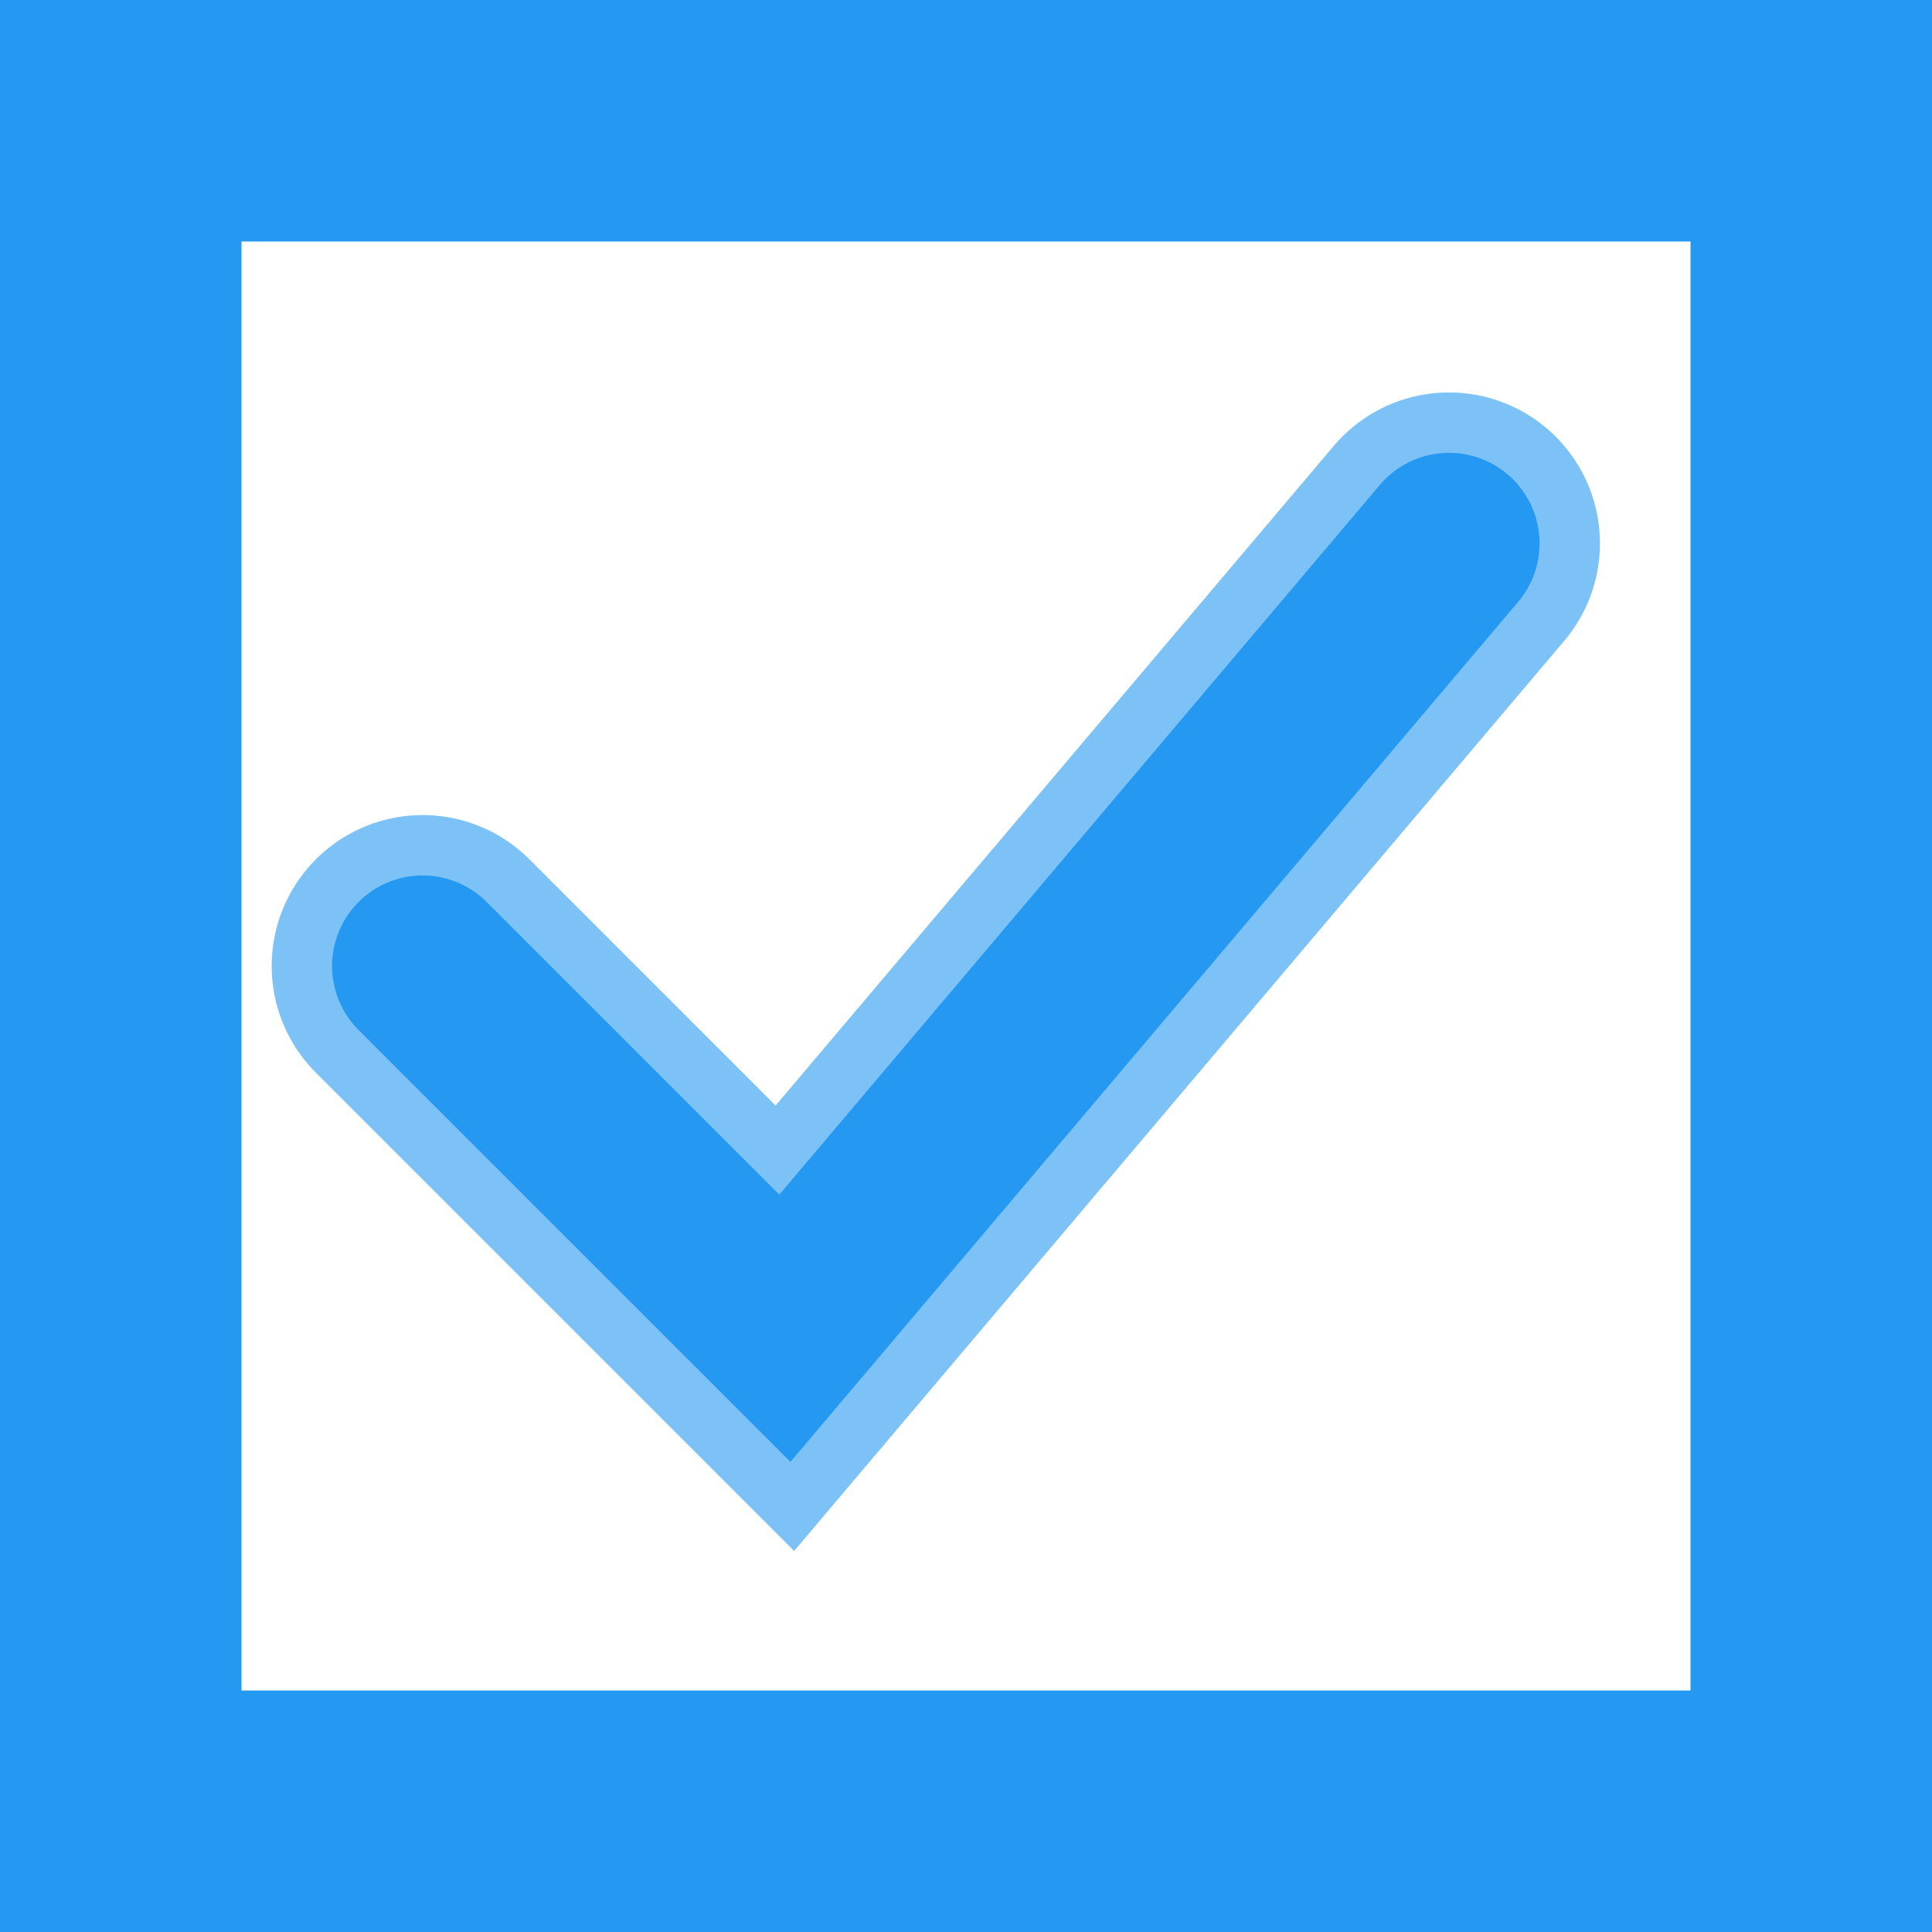
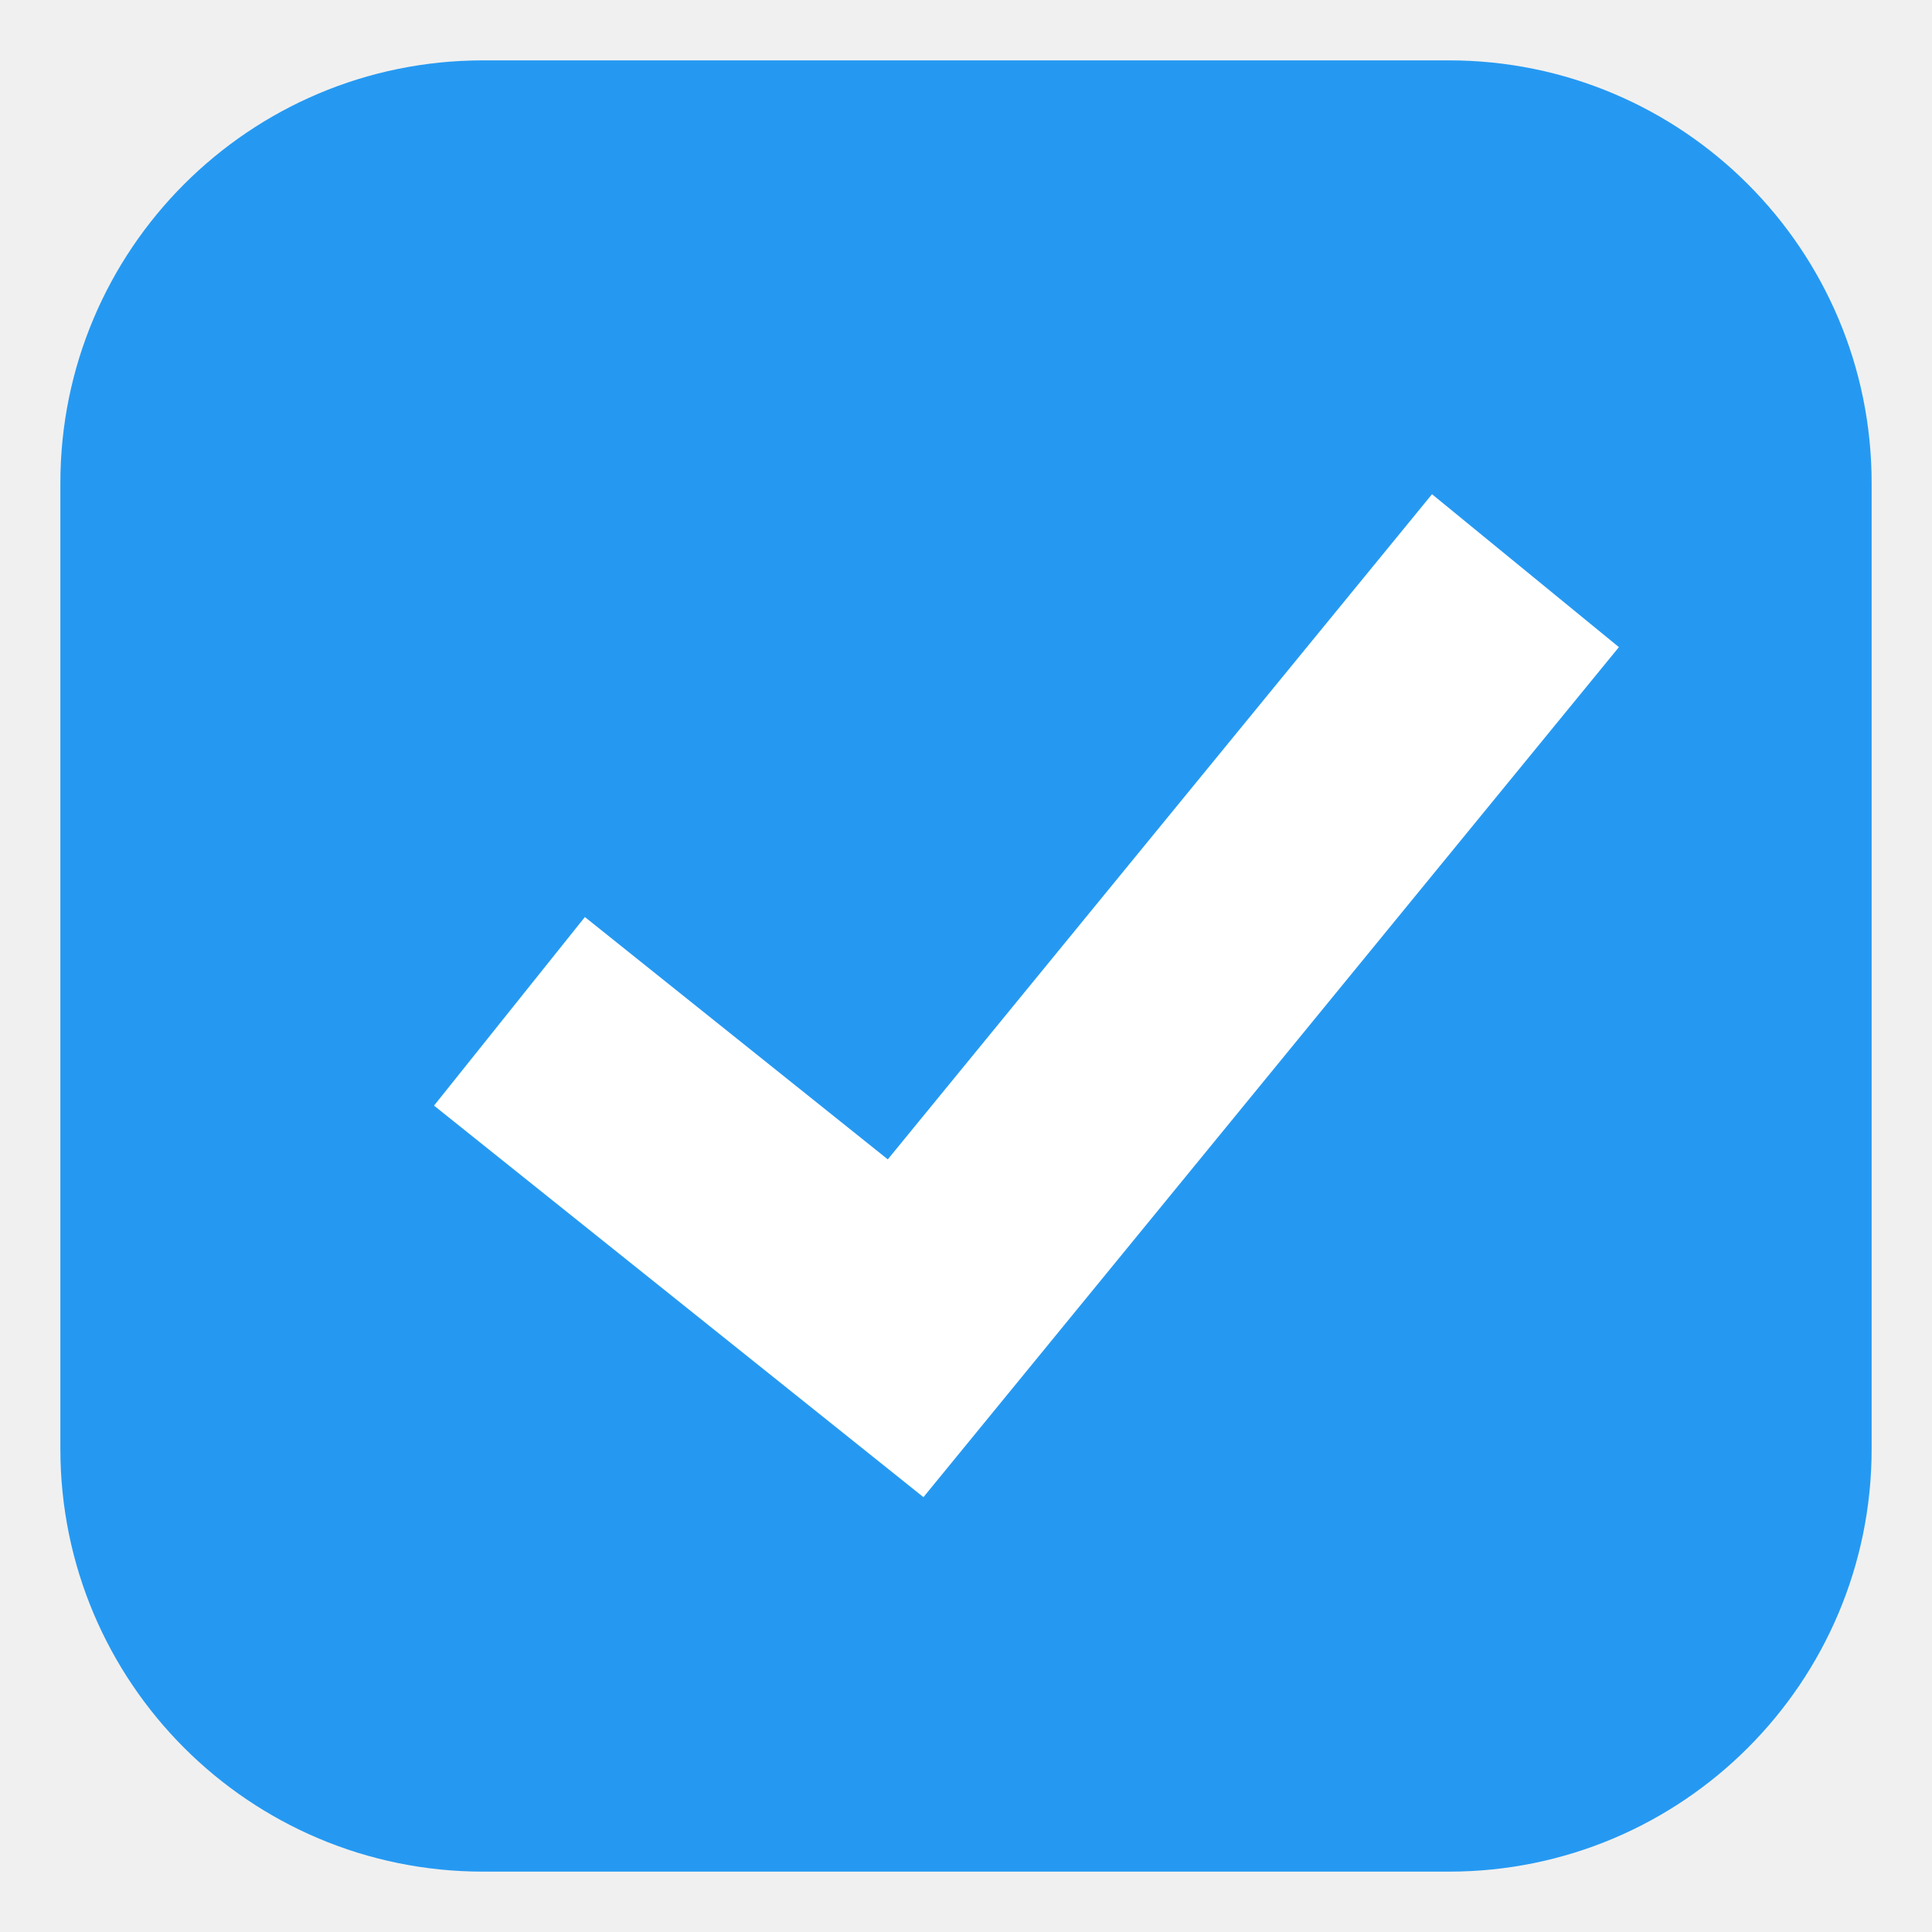
<svg xmlns="http://www.w3.org/2000/svg" width="16" height="16">
-   <rect x="1" y="1" width="14" height="14" fill="#fff" stroke="#2599f2" stroke-width="2px" />
-   <polyline points="3.5 8,6.5 11,12 4.5" stroke="#2599f2" stroke-width="2.5" stroke-opacity="0.6" stroke-linecap="round" fill="transparent" />
-   <polyline points="3.5 8,6.5 11,12 4.5" stroke="#2599f2" stroke-width="1.5" stroke-linecap="round" fill="transparent" />
+   <rect x="1" y="1" width="14" height="14" fill="rgba(37, 153, 242, 1)" stroke="rgba(37, 153, 242, 1)" stroke-width="1px" rx="3" ry="3" />
+   <polyline points="5 9,7.5 11,12 5.5" stroke="white" stroke-width="2" stroke-linecap="square" fill="transparent" />
</svg>
